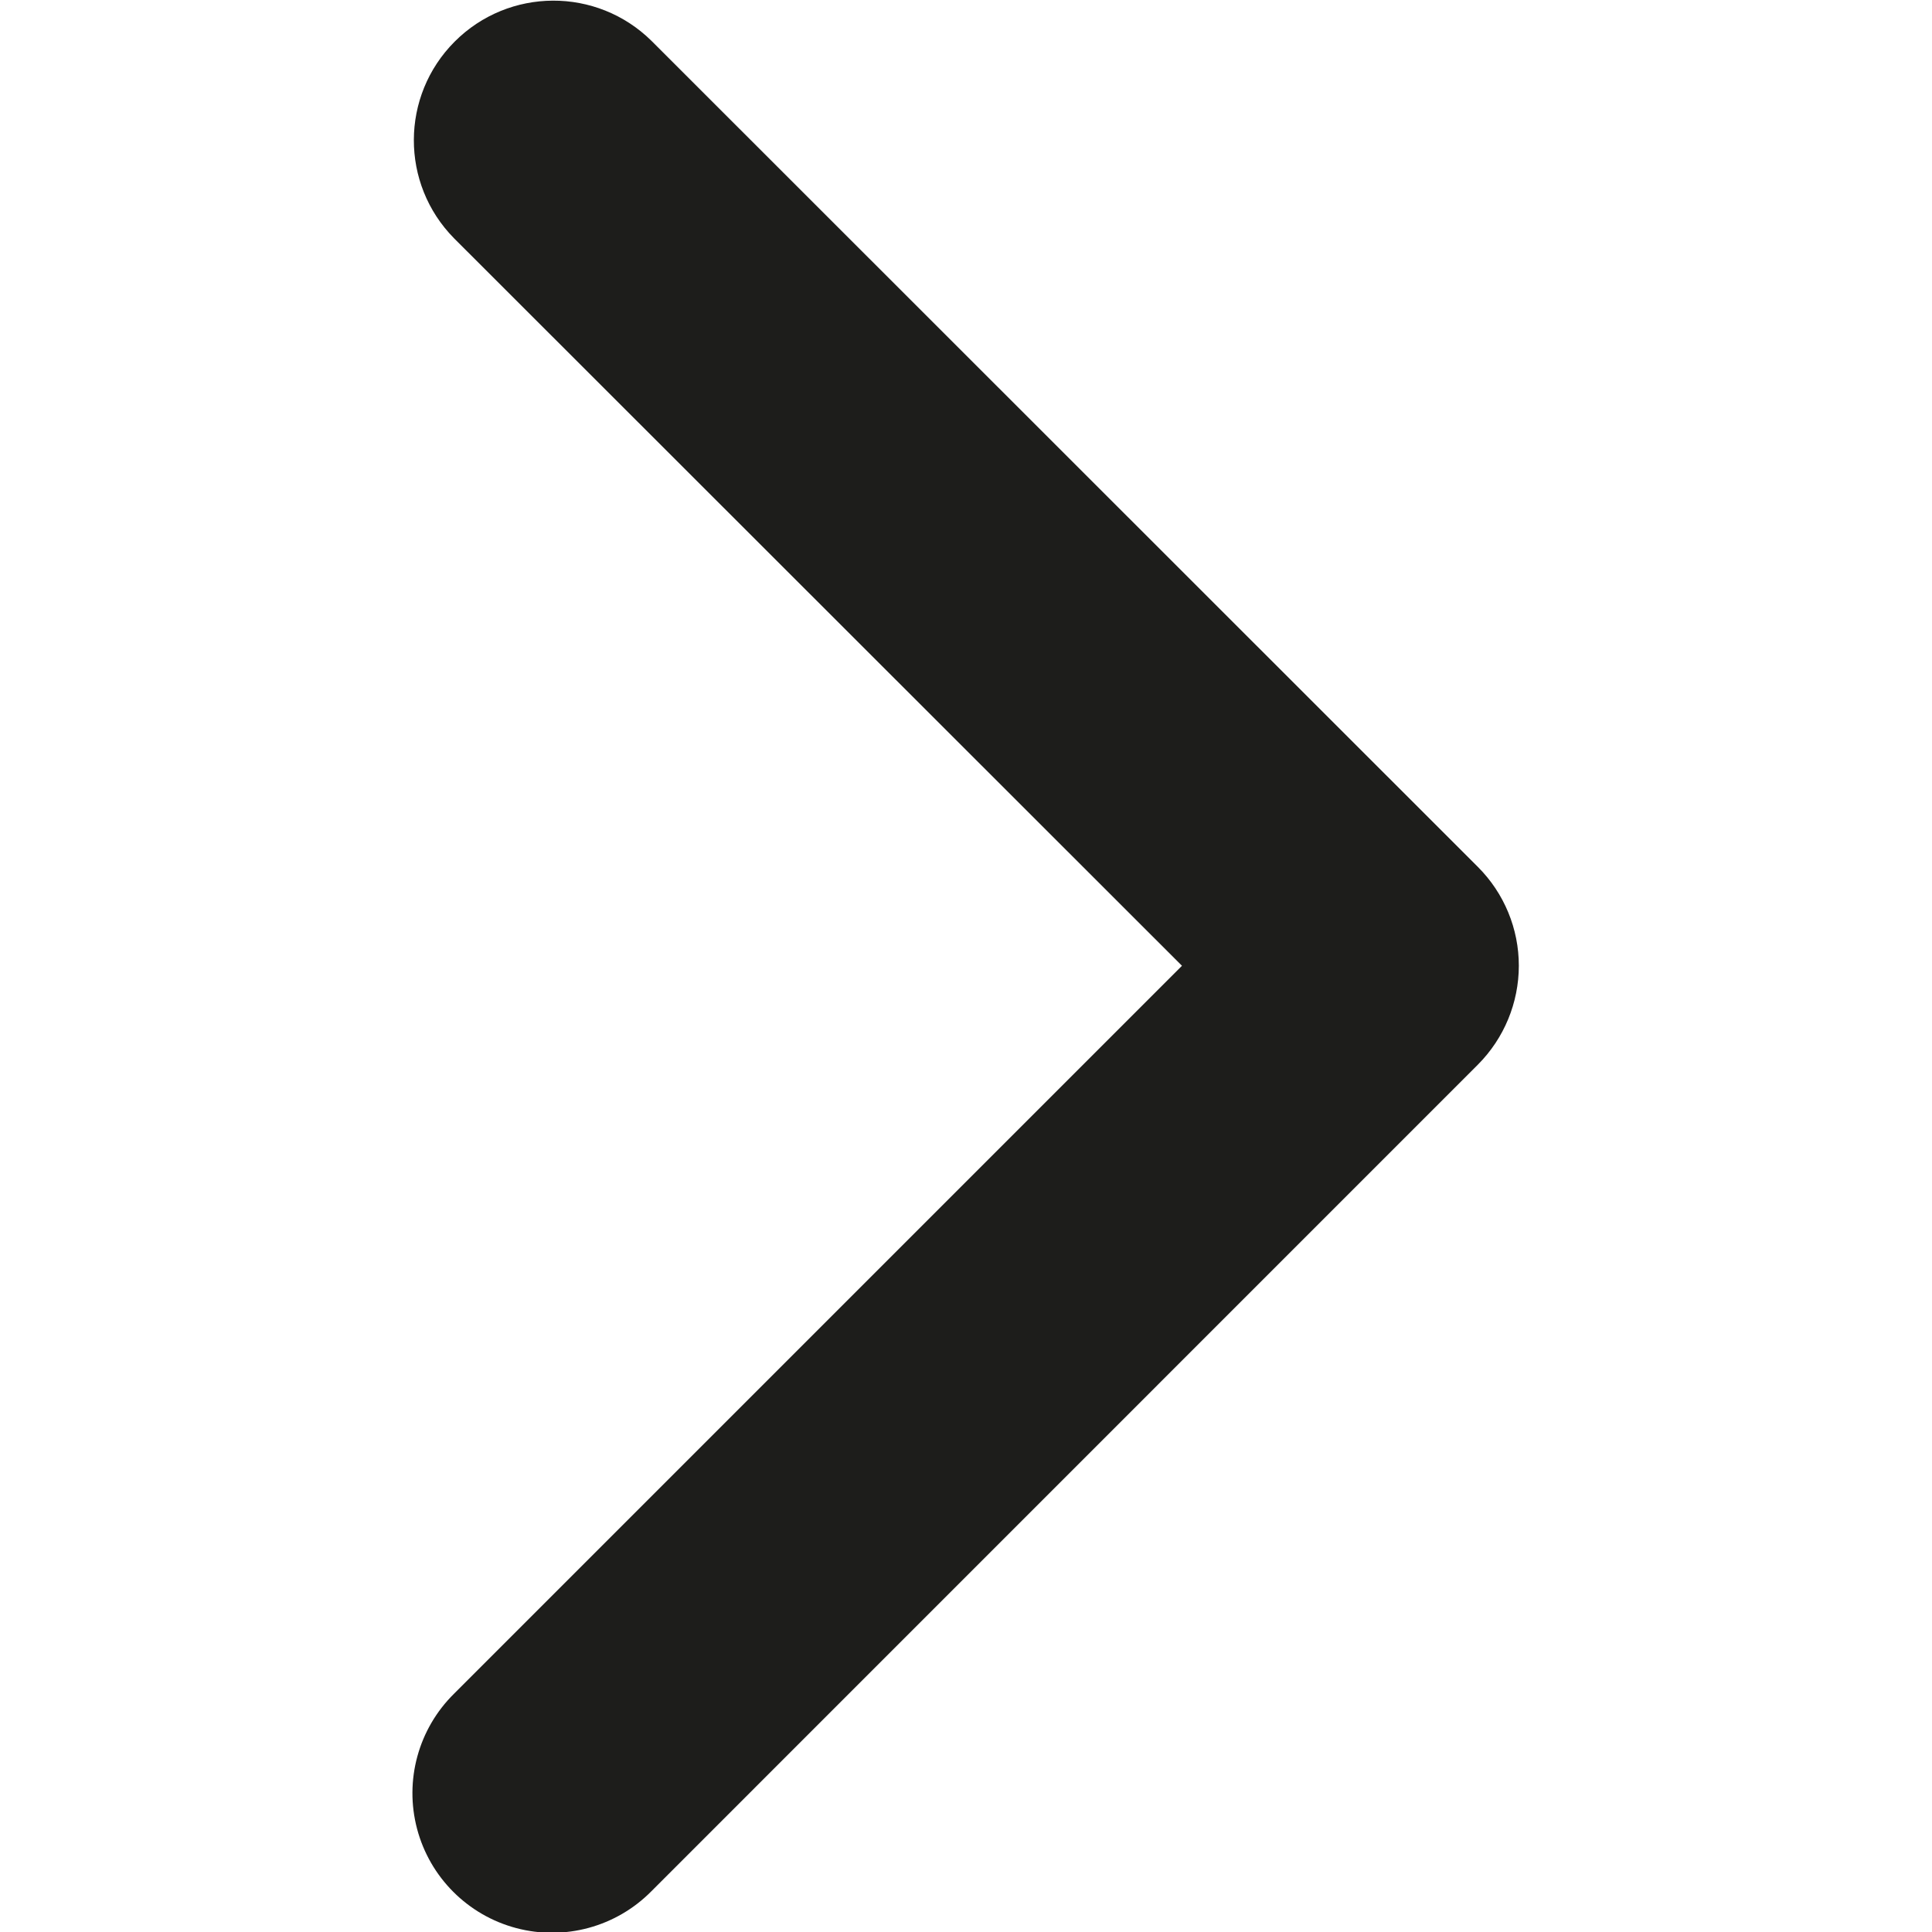
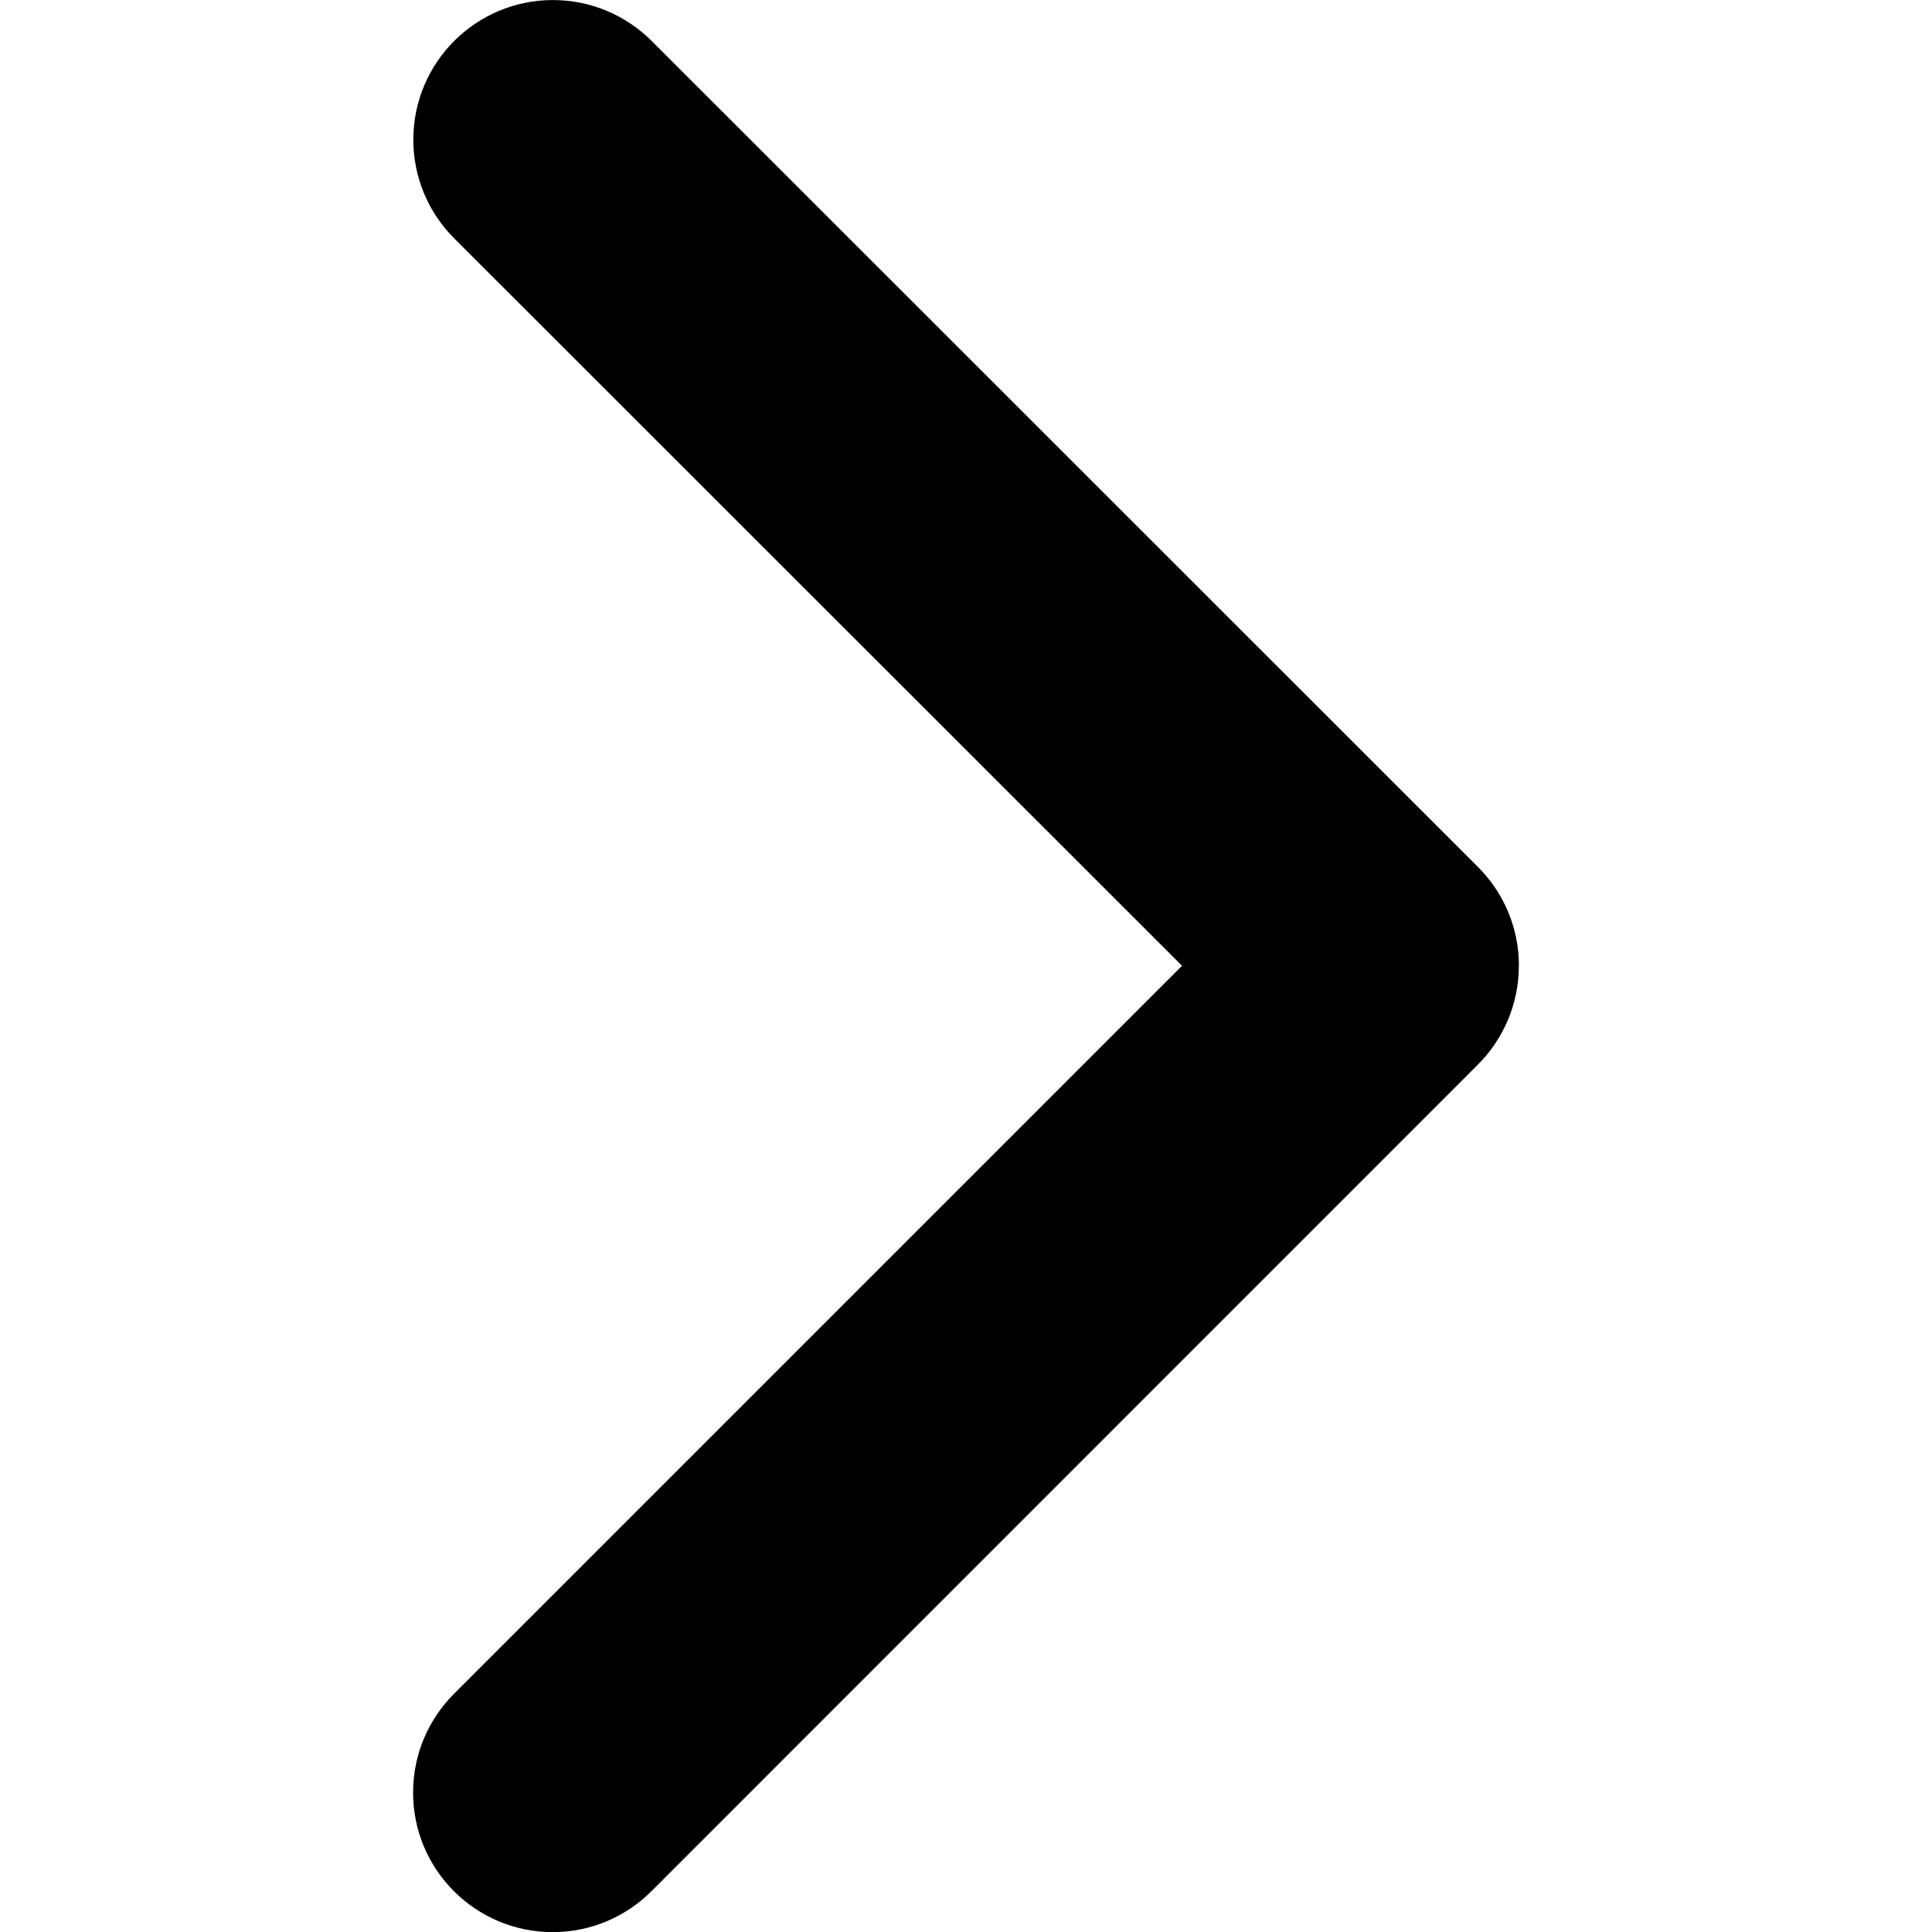
- <svg xmlns="http://www.w3.org/2000/svg" id="Layer_1" data-name="Layer 1" viewBox="0 0 70.866 70.866">
-   <path d="M55.711,35.425a5.146,5.146,0,0,1-1.499,3.623L23.894,69.37a5.121,5.121,0,1,1-7.238-7.246L43.355,35.425,16.656,8.742a5.121,5.121,0,0,1,7.238-7.246L54.212,31.802A5.12,5.12,0,0,1,55.711,35.425Z" style="fill:#1d1d1b" />
+ <svg xmlns="http://www.w3.org/2000/svg" version="1.1" width="32" height="32" viewBox="0 0 32 32">
+   <path d="M25.157 15.996c-0.001 0.639-0.259 1.217-0.677 1.636l-13.69 13.692c-0.419 0.419-0.997 0.678-1.636 0.678-1.277 0-2.312-1.035-2.312-2.312 0-0.64 0.26-1.219 0.68-1.638l12.056-12.056-12.056-12.049c-0.418-0.418-0.676-0.996-0.676-1.634 0-1.277 1.035-2.312 2.312-2.312 0.637 0 1.214 0.258 1.633 0.675l13.69 13.685c0.418 0.418 0.677 0.996 0.677 1.635 0 0 0 0.001 0 0.001v-0z" />
</svg>
